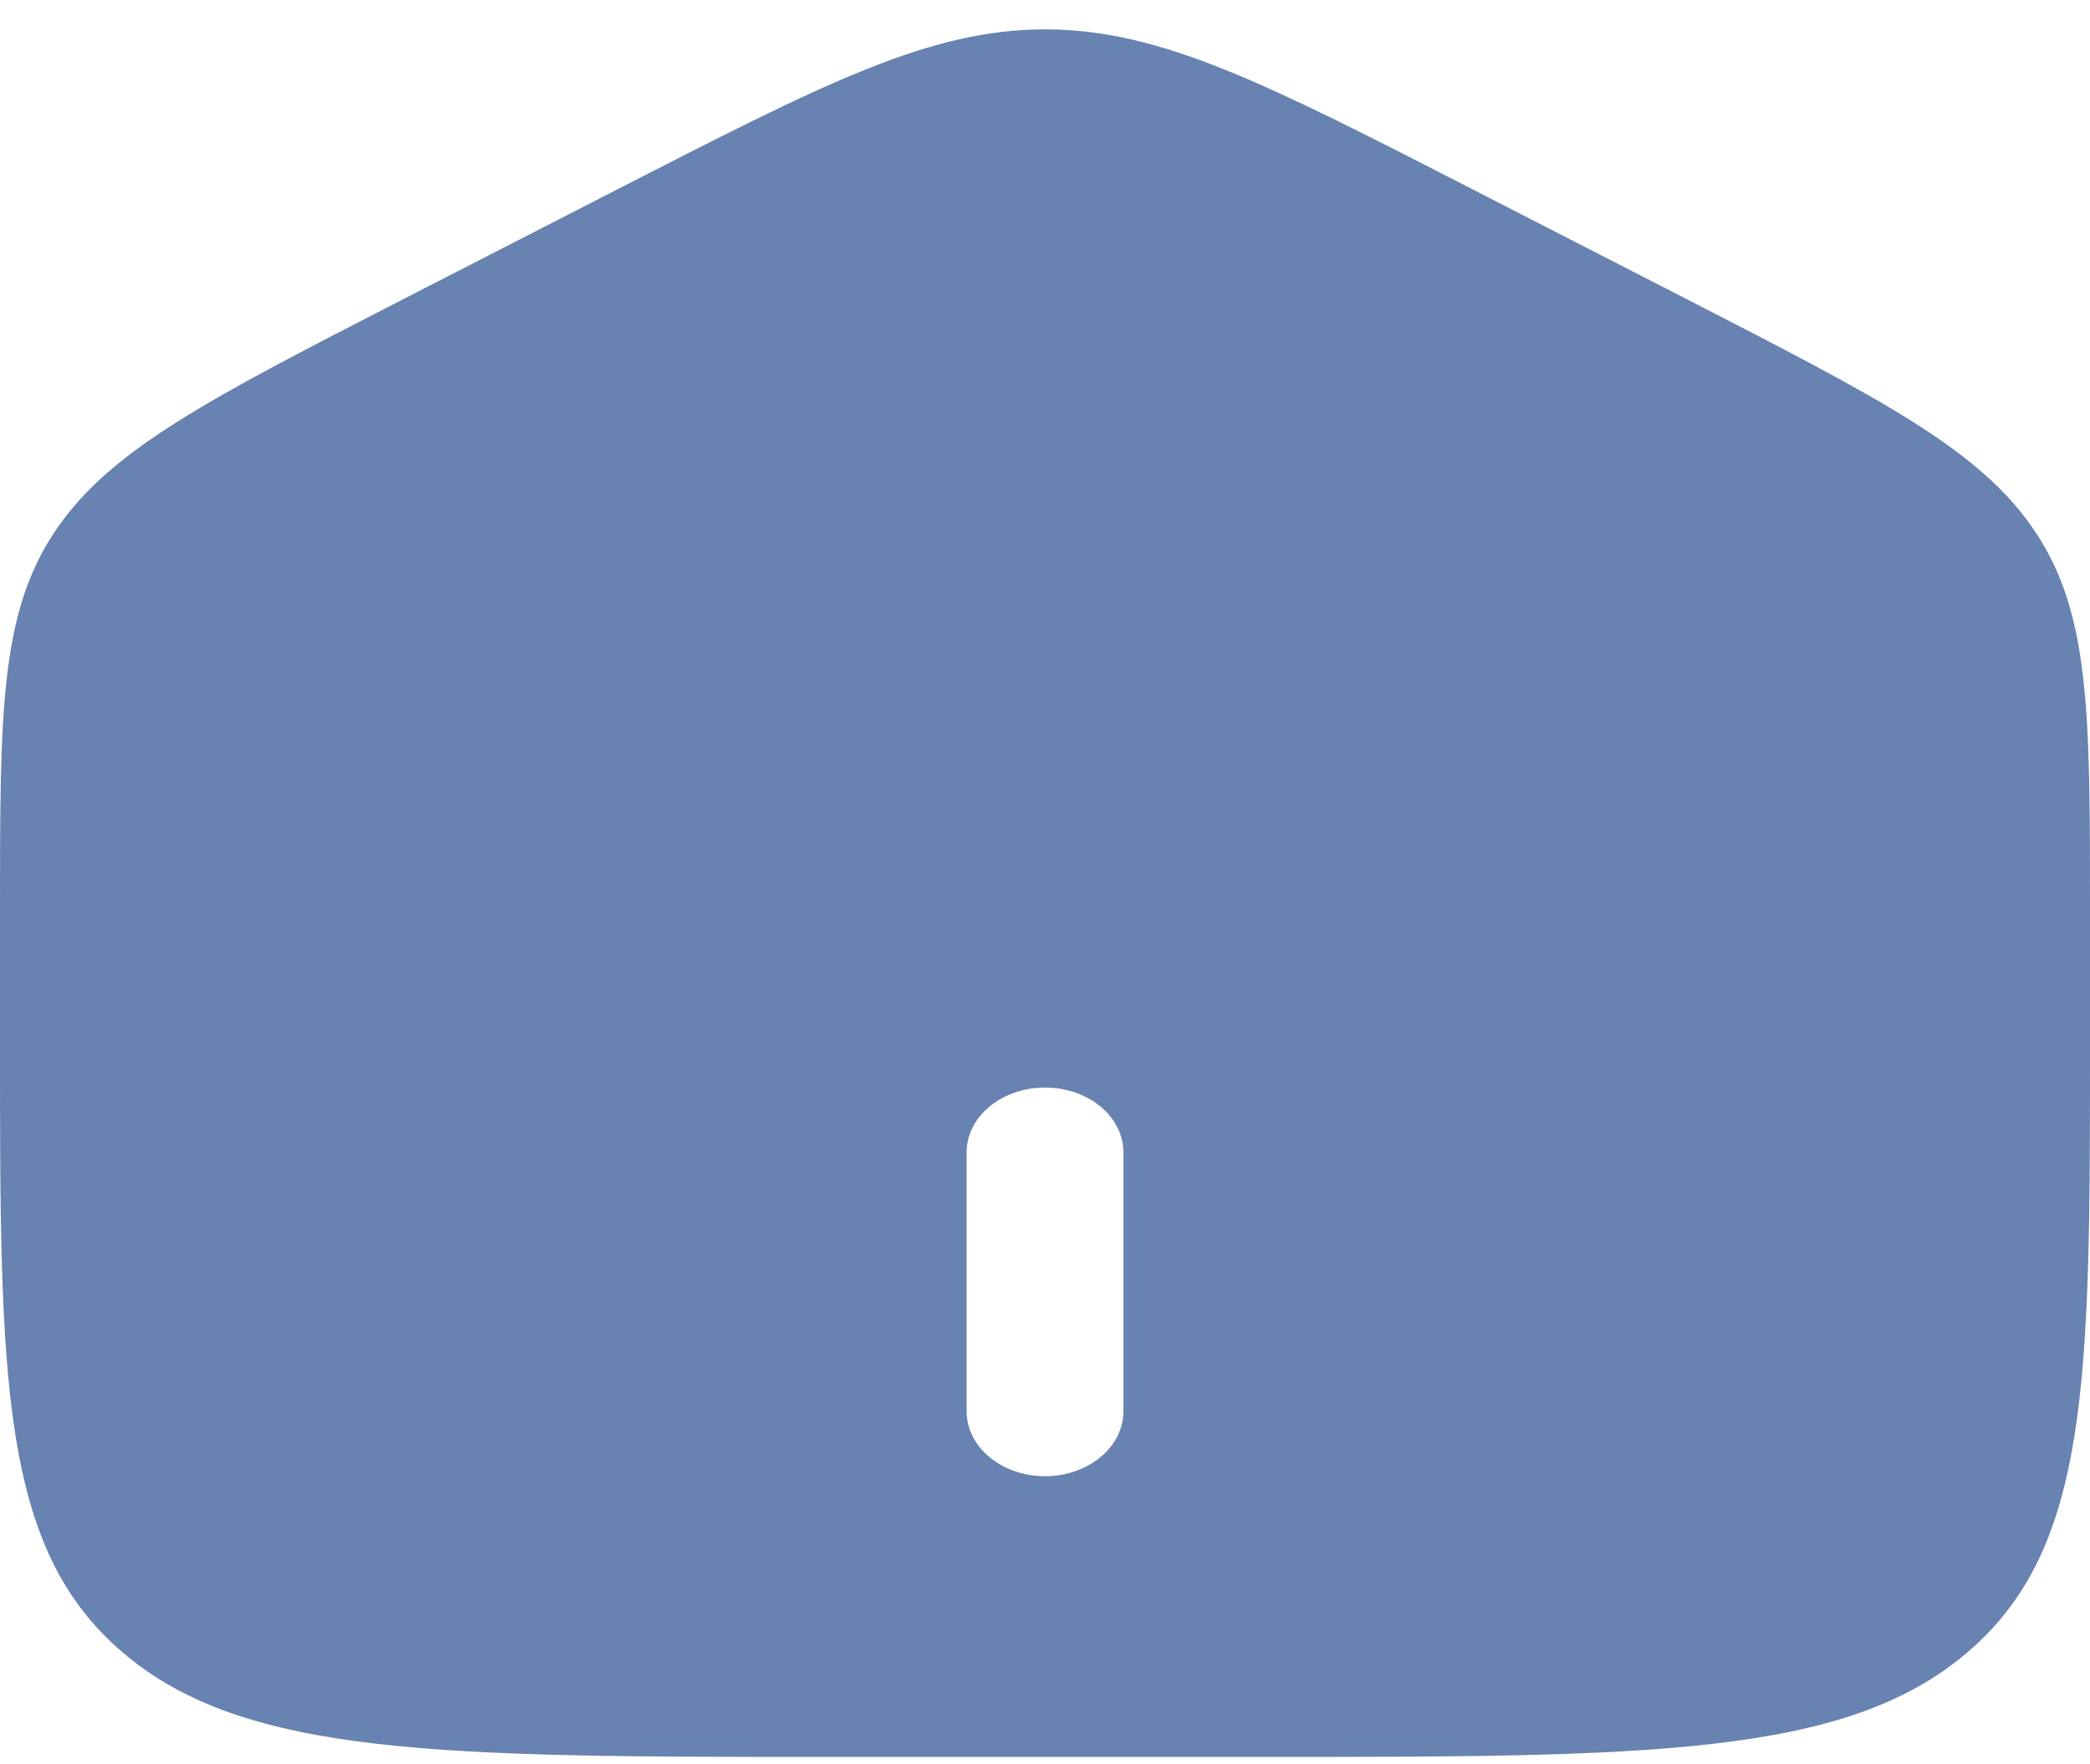
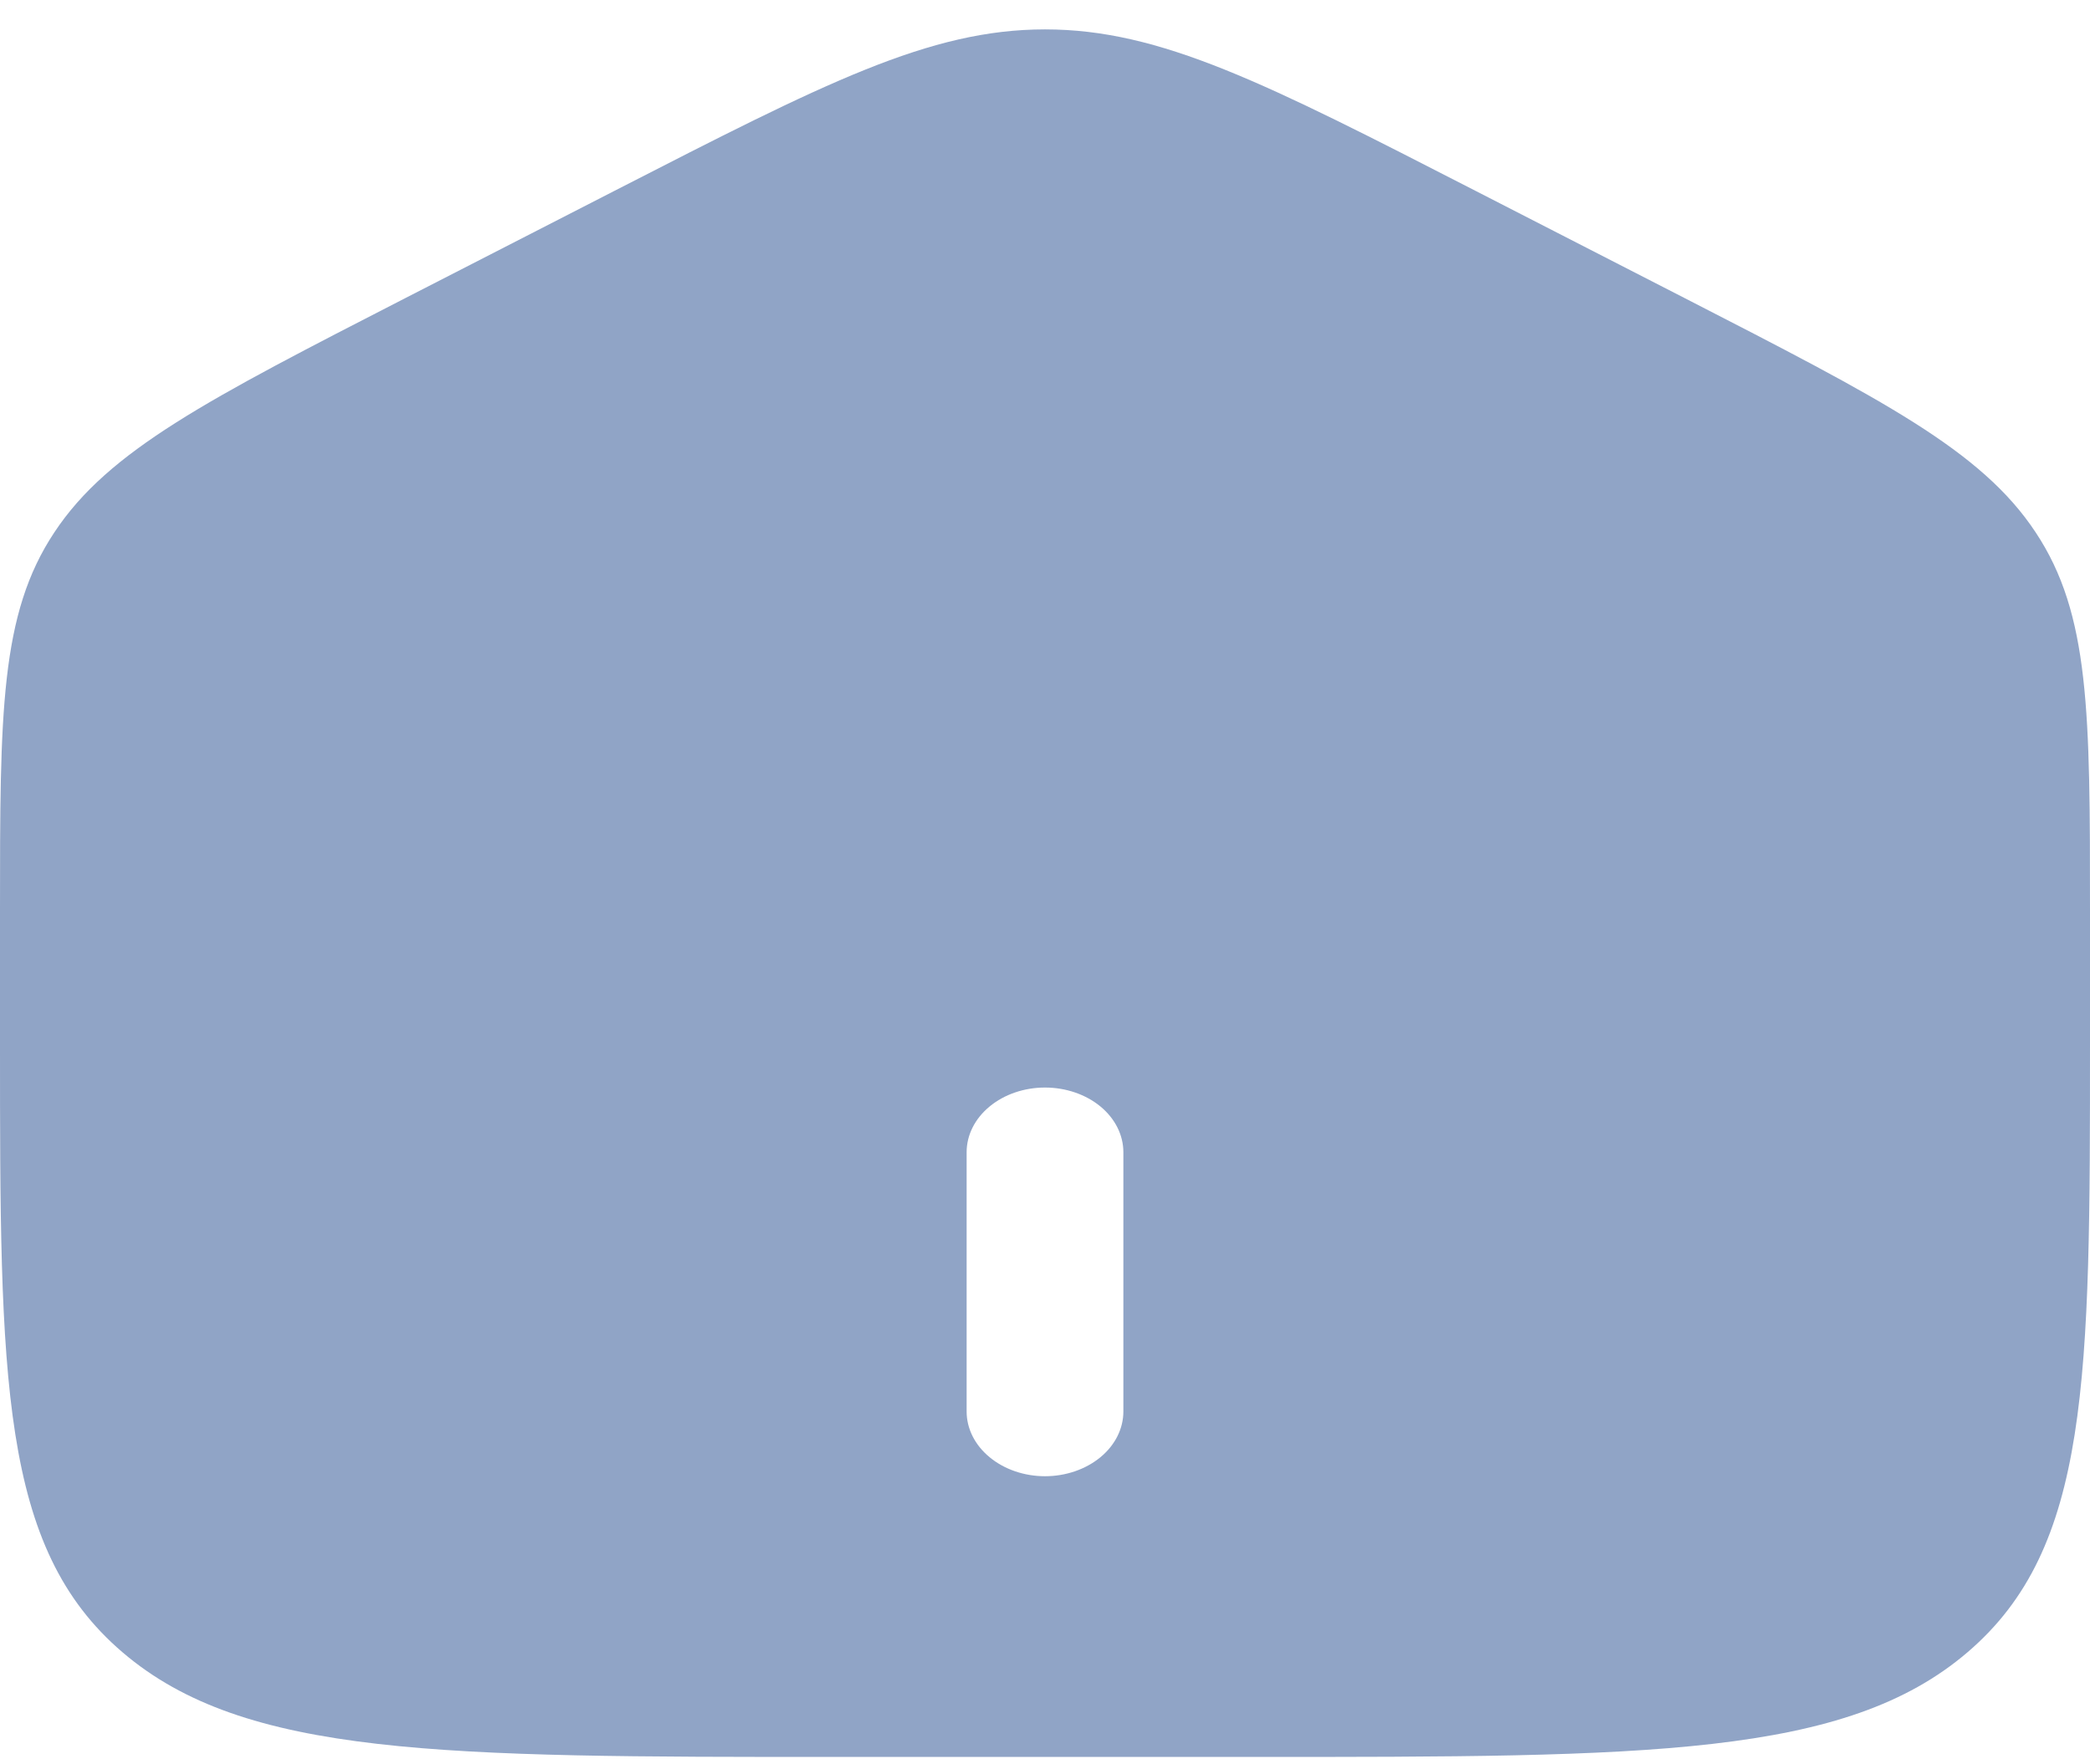
<svg xmlns="http://www.w3.org/2000/svg" width="32" height="27" viewBox="0 0 32 27" fill="none">
-   <path id="home-select" fill-rule="evenodd" clip-rule="evenodd" d="M0.832 8.151C0 9.403 0 10.918 0 13.944V15.956C0 21.114 -2.38419e-07 23.694 1.875 25.297C3.749 26.9 6.766 26.9 12.8 26.9H19.2C25.234 26.9 28.251 26.9 30.125 25.297C32 23.694 32 21.115 32 15.956V13.945C32 10.918 32 9.405 31.168 8.151C30.339 6.896 28.821 6.118 25.786 4.56L22.586 2.919C19.378 1.273 17.773 0.45 16 0.45C14.227 0.45 12.624 1.273 9.414 2.919L6.214 4.56C3.179 6.118 1.662 6.896 0.832 8.151ZM14.8 21.61C14.8 21.873 14.926 22.125 15.152 22.311C15.377 22.497 15.682 22.602 16 22.602C16.318 22.602 16.623 22.497 16.849 22.311C17.074 22.125 17.2 21.873 17.2 21.61V17.642C17.2 17.379 17.074 17.127 16.849 16.941C16.623 16.755 16.318 16.651 16 16.651C15.682 16.651 15.377 16.755 15.152 16.941C14.926 17.127 14.8 17.379 14.8 17.642V21.61Z" fill="hsl(218, 32%, 55%)" />
+   <path id="home-select" fill-rule="evenodd" clip-rule="evenodd" d="M0.832 8.151C0 9.403 0 10.918 0 13.944V15.956C0 21.114 -2.38419e-07 23.694 1.875 25.297C3.749 26.9 6.766 26.9 12.8 26.9H19.2C25.234 26.9 28.251 26.9 30.125 25.297C32 23.694 32 21.115 32 15.956V13.945C32 10.918 32 9.405 31.168 8.151C30.339 6.896 28.821 6.118 25.786 4.56L22.586 2.919C19.378 1.273 17.773 0.45 16 0.45C14.227 0.45 12.624 1.273 9.414 2.919L6.214 4.56C3.179 6.118 1.662 6.896 0.832 8.151ZM14.8 21.61C14.8 21.873 14.926 22.125 15.152 22.311C15.377 22.497 15.682 22.602 16 22.602C16.318 22.602 16.623 22.497 16.849 22.311C17.074 22.125 17.2 21.873 17.2 21.61V17.642C17.2 17.379 17.074 17.127 16.849 16.941C16.623 16.755 16.318 16.651 16 16.651C15.682 16.651 15.377 16.755 15.152 16.941C14.926 17.127 14.8 17.379 14.8 17.642V21.61Z" fill="hsl(218, 32%, 67%)" />
</svg>
